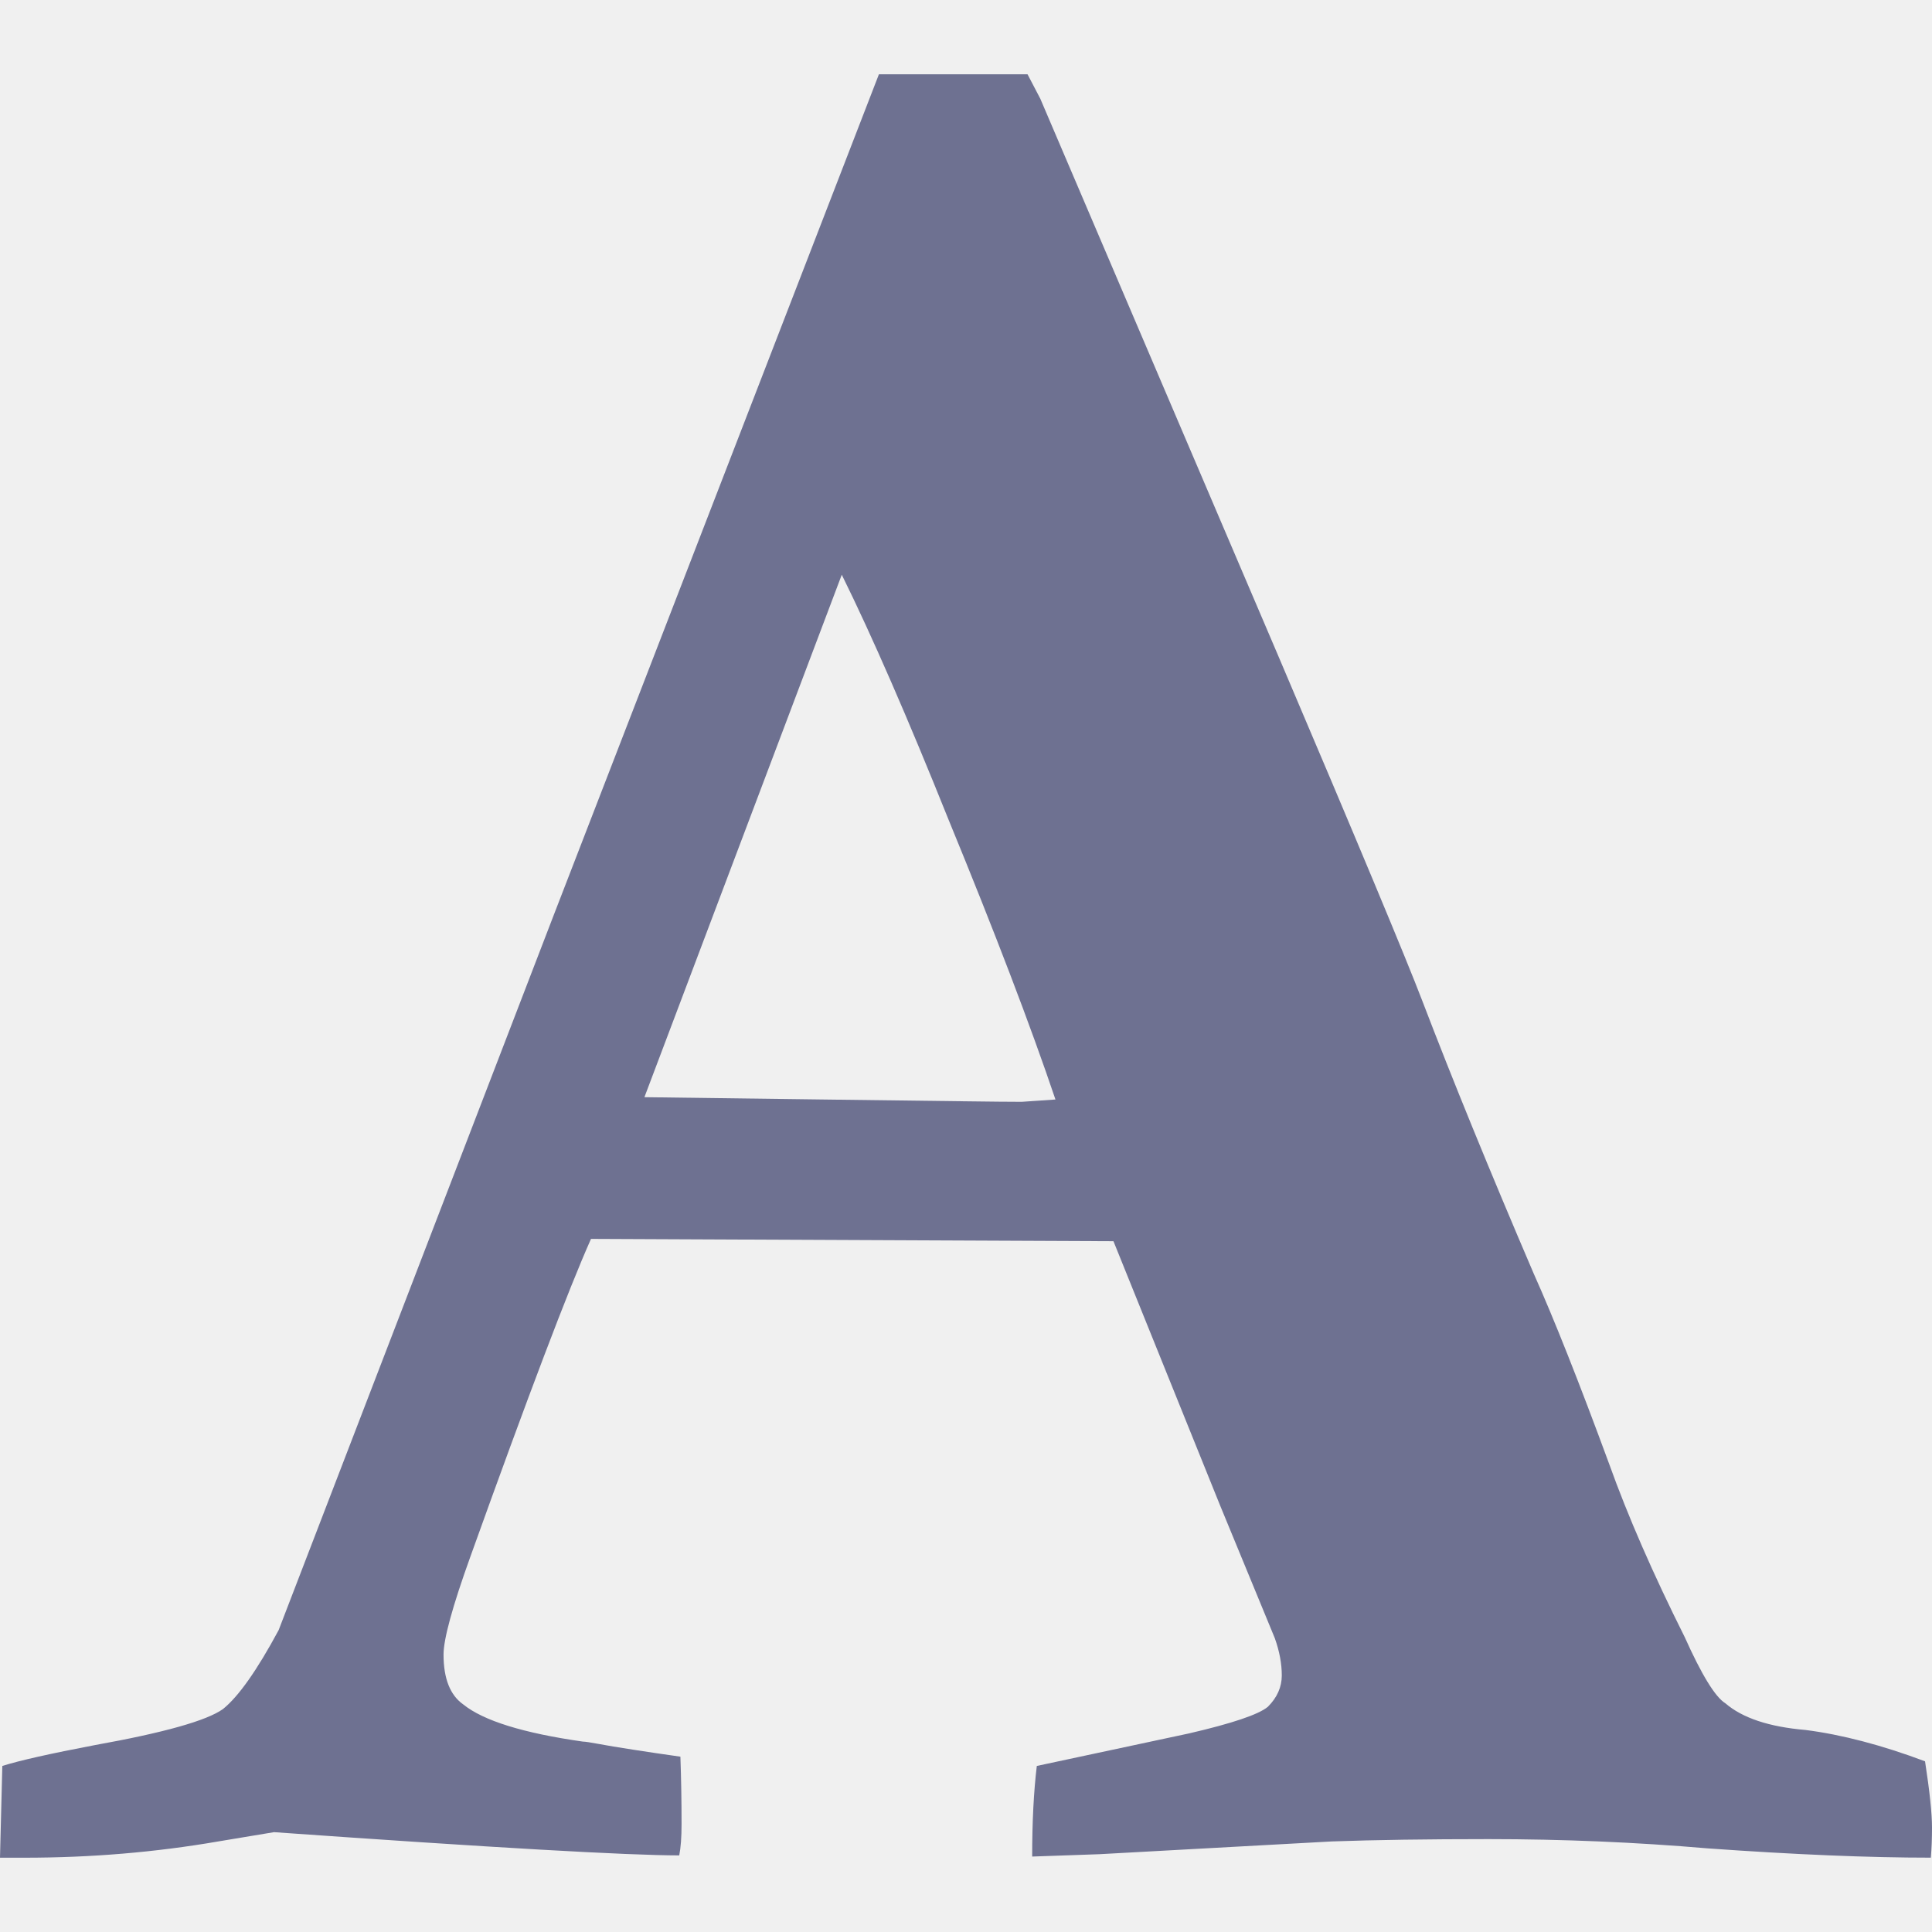
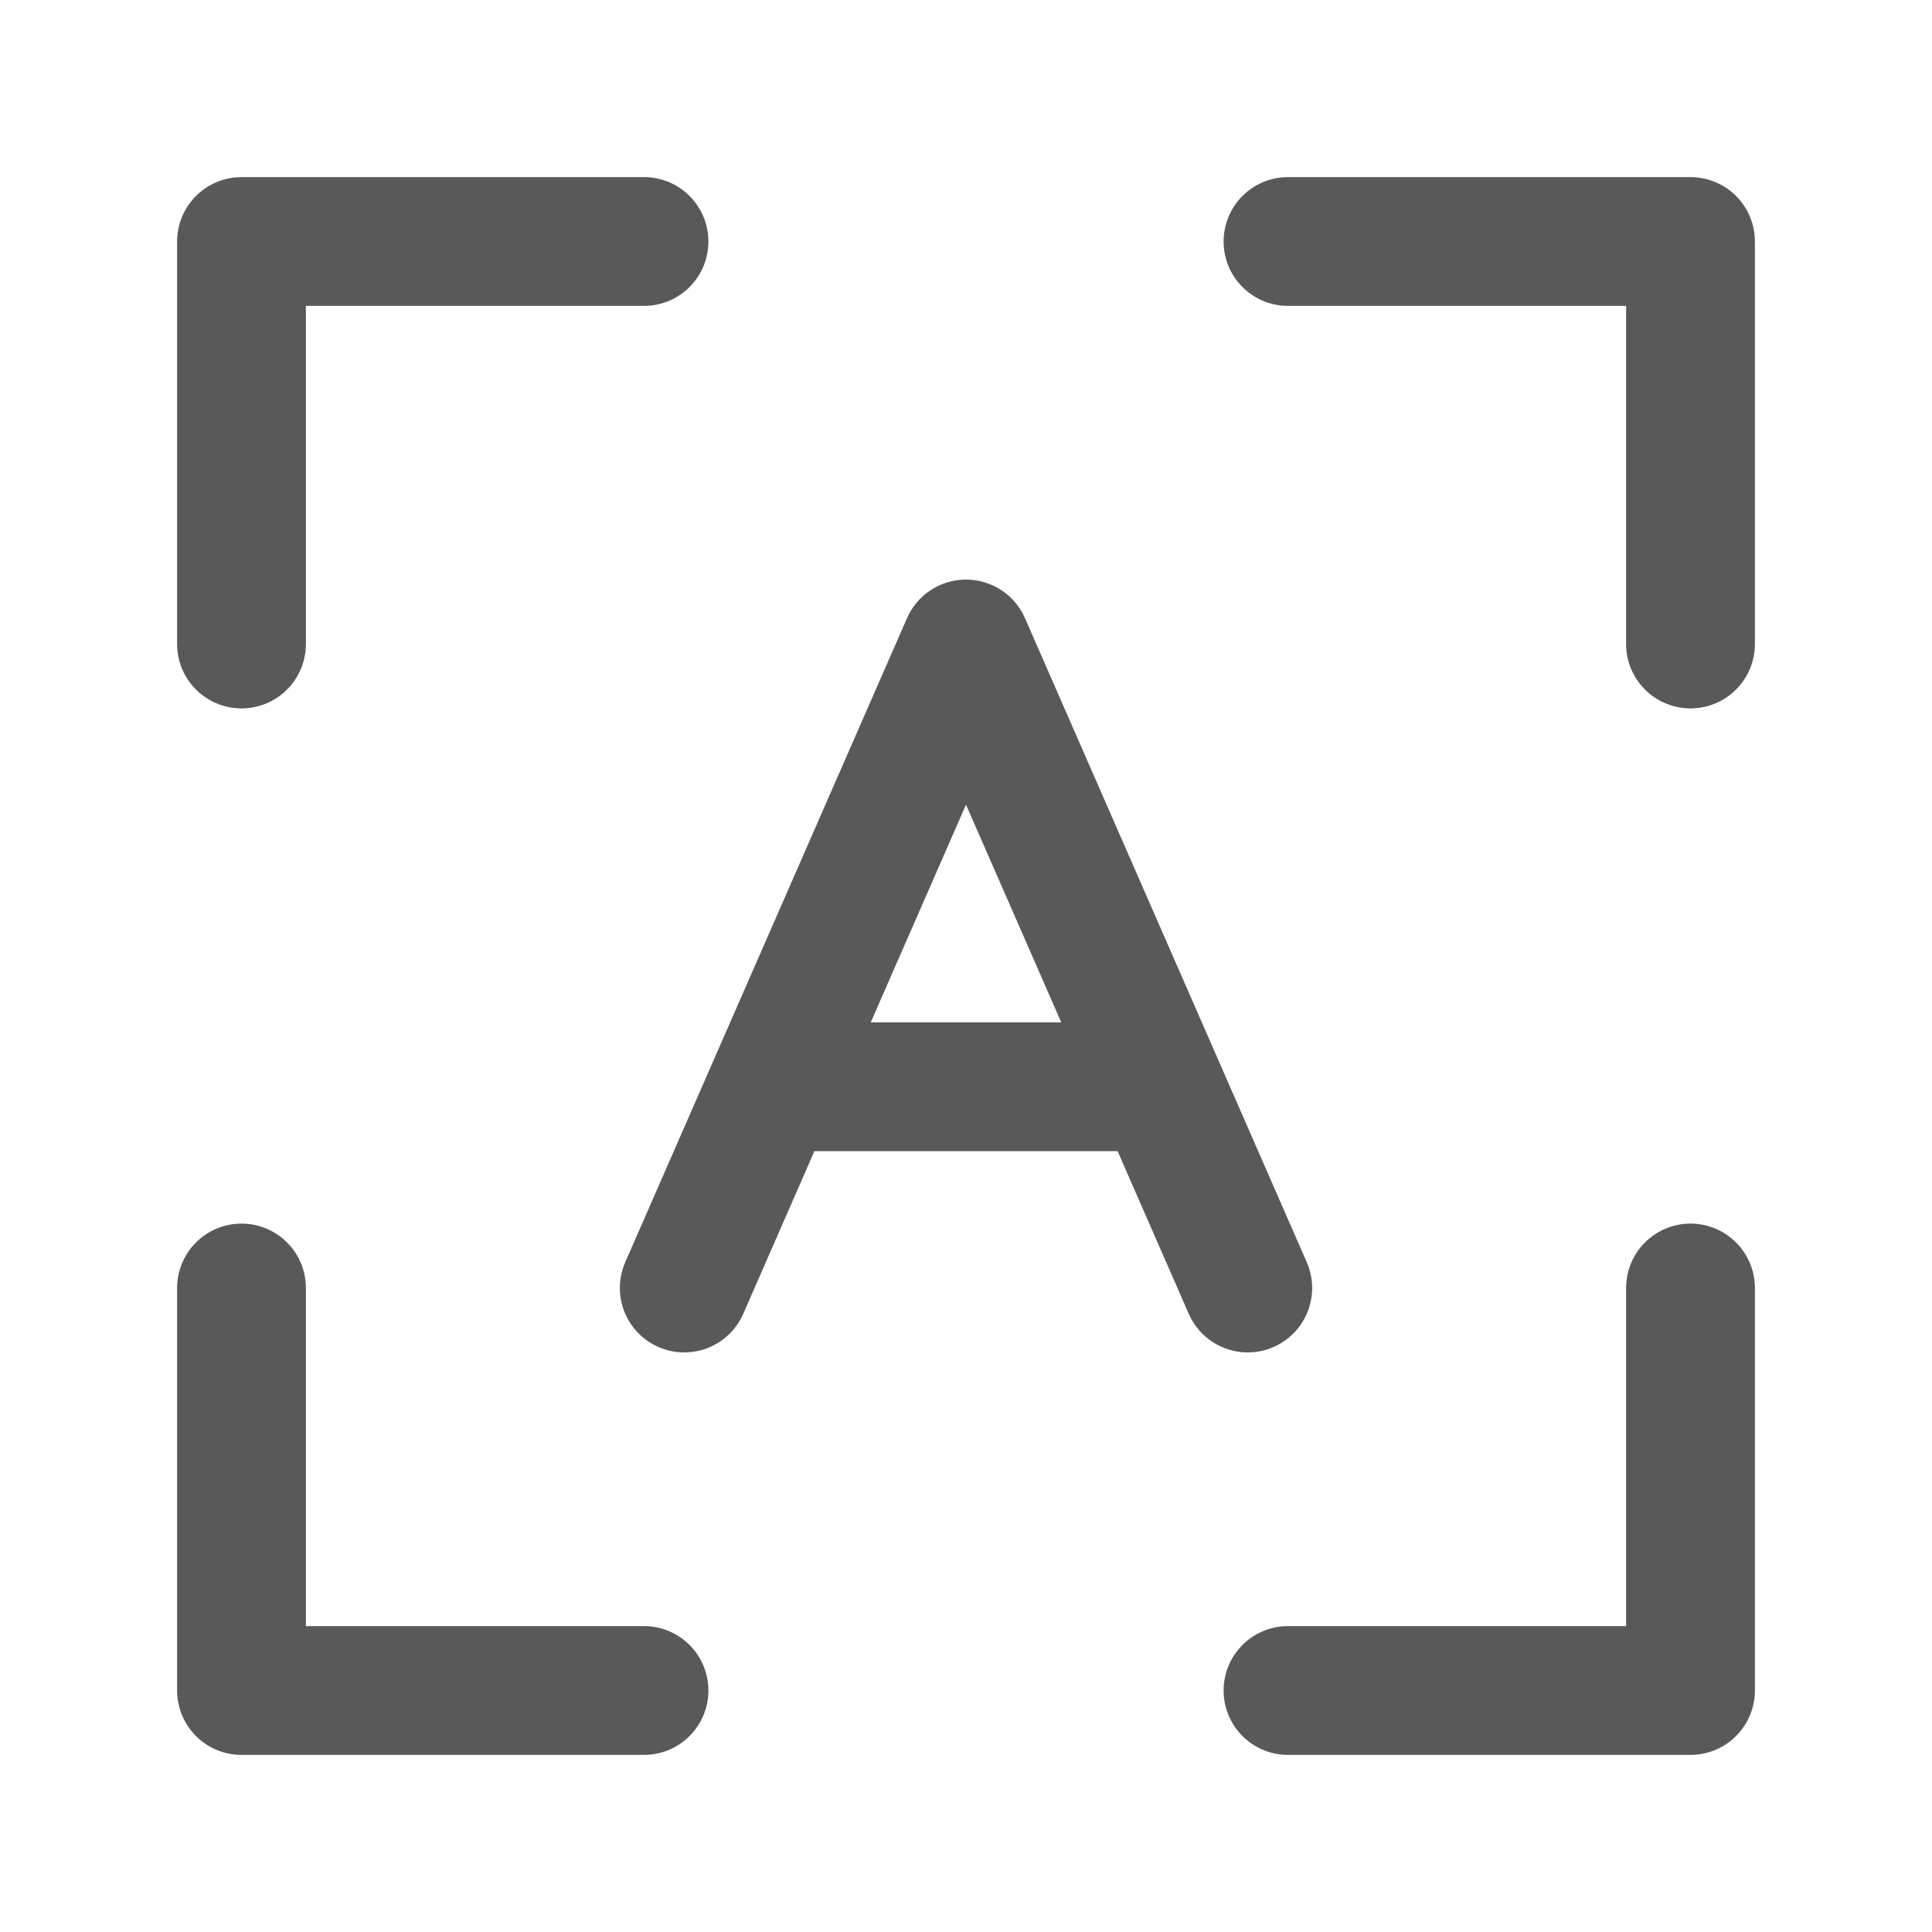
- <svg xmlns="http://www.w3.org/2000/svg" width="40" height="40" viewBox="0 0 40 40" fill="none">
-   <path d="M39.856 36.466C38.959 36.13 38.133 35.913 37.38 35.817C36.627 35.753 36.074 35.569 35.721 35.264C35.513 35.136 35.232 34.679 34.88 33.894C34.222 32.58 33.702 31.386 33.317 30.312C32.692 28.613 32.171 27.299 31.754 26.369C30.841 24.238 30.072 22.355 29.447 20.721C29.11 19.839 28.117 17.459 26.466 13.581L21.538 2.043L21.274 1.538H20H18.197L11.466 18.942L5.769 33.75C5.321 34.583 4.936 35.128 4.615 35.385C4.279 35.624 3.397 35.873 1.971 36.129C1.042 36.306 0.401 36.45 0.048 36.562L0 38.462H0.505C1.883 38.462 3.221 38.349 4.519 38.125L5.673 37.933C10.209 38.254 13.005 38.414 14.063 38.414C14.095 38.254 14.111 38.037 14.111 37.765C14.111 37.284 14.103 36.819 14.087 36.37C13.75 36.323 13.426 36.274 13.113 36.226C12.801 36.178 12.56 36.138 12.392 36.106C12.224 36.075 12.116 36.058 12.068 36.058C10.833 35.882 10.008 35.625 9.592 35.289C9.319 35.097 9.183 34.752 9.183 34.255C9.183 33.935 9.367 33.262 9.736 32.236C10.938 28.887 11.771 26.691 12.236 25.65L23.053 25.698L25.265 31.179L26.394 33.918C26.491 34.191 26.538 34.447 26.538 34.688C26.538 34.928 26.442 35.145 26.25 35.337C26.058 35.497 25.513 35.681 24.615 35.889L21.466 36.562C21.402 37.091 21.37 37.716 21.37 38.438L22.765 38.389L27.572 38.125C28.47 38.093 29.552 38.077 30.818 38.077C32.356 38.077 33.87 38.141 35.361 38.269C37.155 38.397 38.694 38.461 39.976 38.461C39.992 38.269 40 38.06 40 37.836C40 37.548 39.952 37.091 39.856 36.466ZM21.154 22.812C20.929 22.812 20.509 22.808 19.892 22.8C19.275 22.792 18.322 22.78 17.031 22.764C15.742 22.748 14.511 22.732 13.342 22.716L17.428 11.899C18.053 13.165 18.79 14.855 19.639 16.971C20.601 19.311 21.338 21.242 21.852 22.764L21.154 22.812Z" fill="#6E7191" />
+ <svg xmlns="http://www.w3.org/2000/svg" width="30" height="30" viewBox="0 0 30 30" fill="none">
+   <rect width="30" height="30" fill="white" />
+   <path d="M20 3.75H26.25V10" stroke="#595959" stroke-width="2" stroke-linecap="round" stroke-linejoin="round" />
+   <path d="M11.992 16.875H18.008M10.625 20L11.992 16.875L10.625 20ZM19.375 20L18.008 16.875L19.375 20ZM11.992 16.875L15 10L18.008 16.875H11.992Z" stroke="#595959" stroke-width="2" stroke-linecap="round" stroke-linejoin="round" />
+   <path d="M10 3.75H3.75V10" stroke="#595959" stroke-width="2" stroke-linecap="round" stroke-linejoin="round" />
+   <path d="M20 26.25H26.25V20" stroke="#595959" stroke-width="2" stroke-linecap="round" stroke-linejoin="round" />
+   <path d="M10 26.25H3.75V20" stroke="#595959" stroke-width="2" stroke-linecap="round" stroke-linejoin="round" />
</svg>
